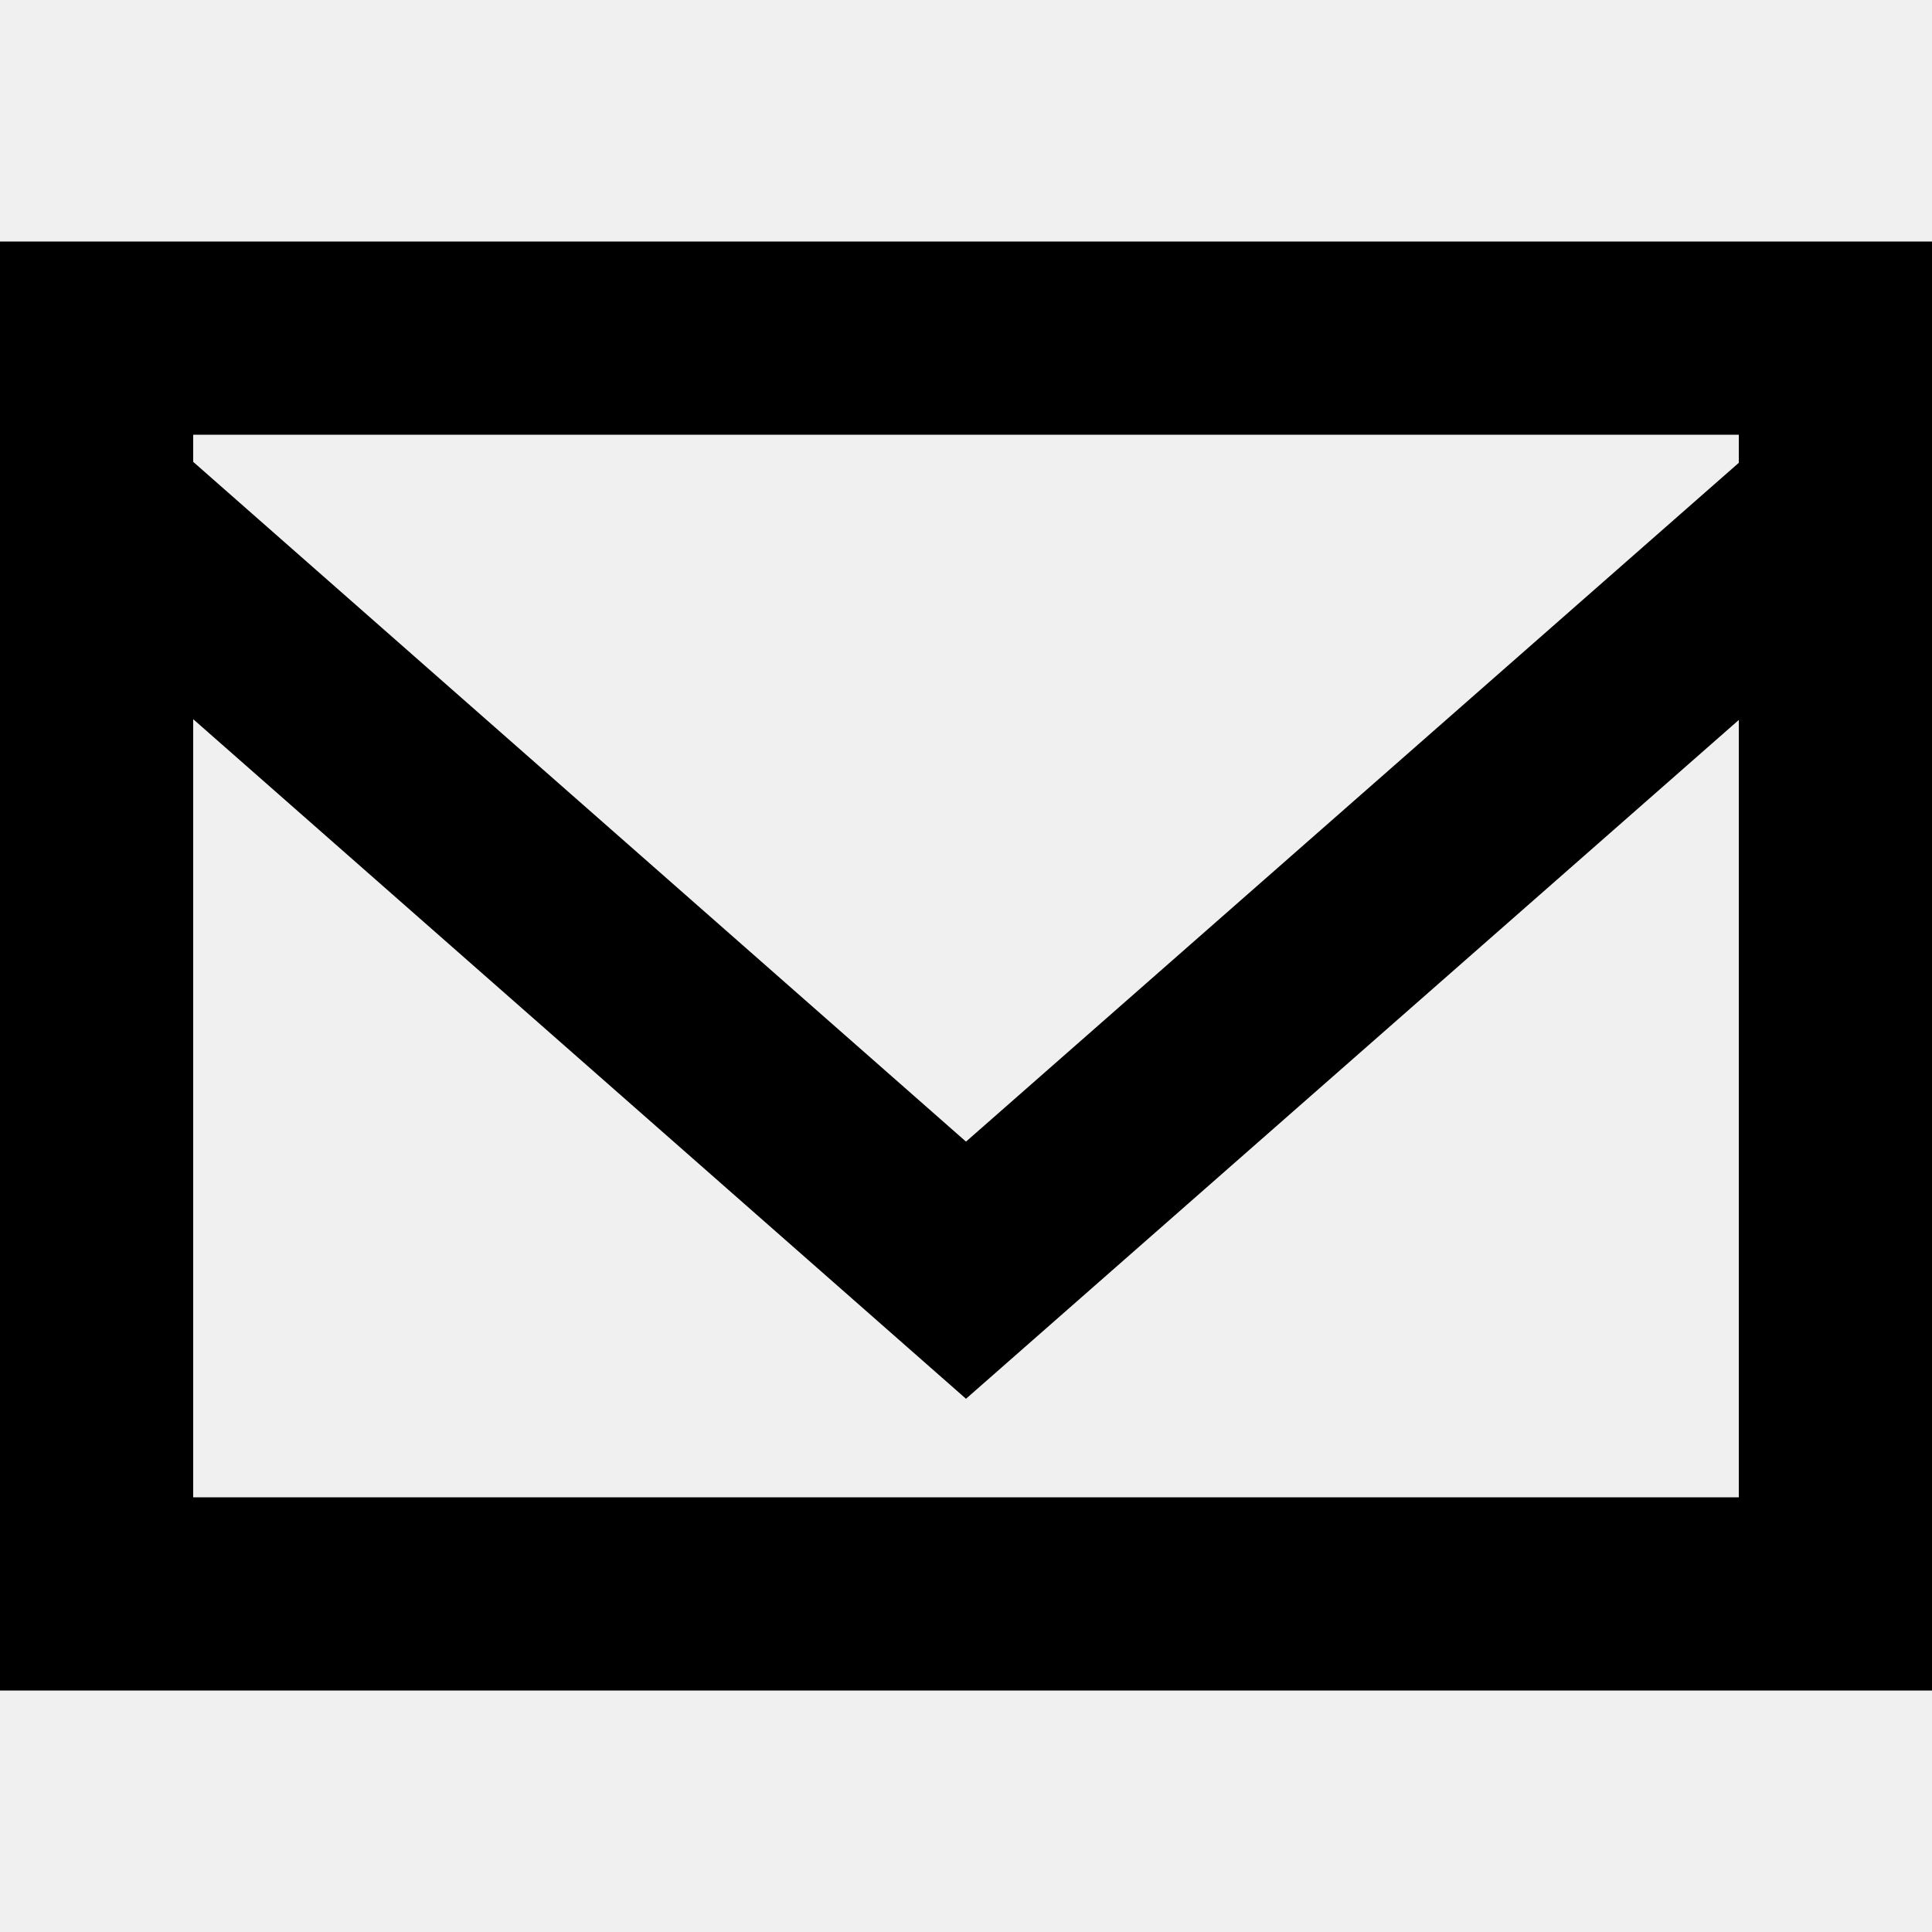
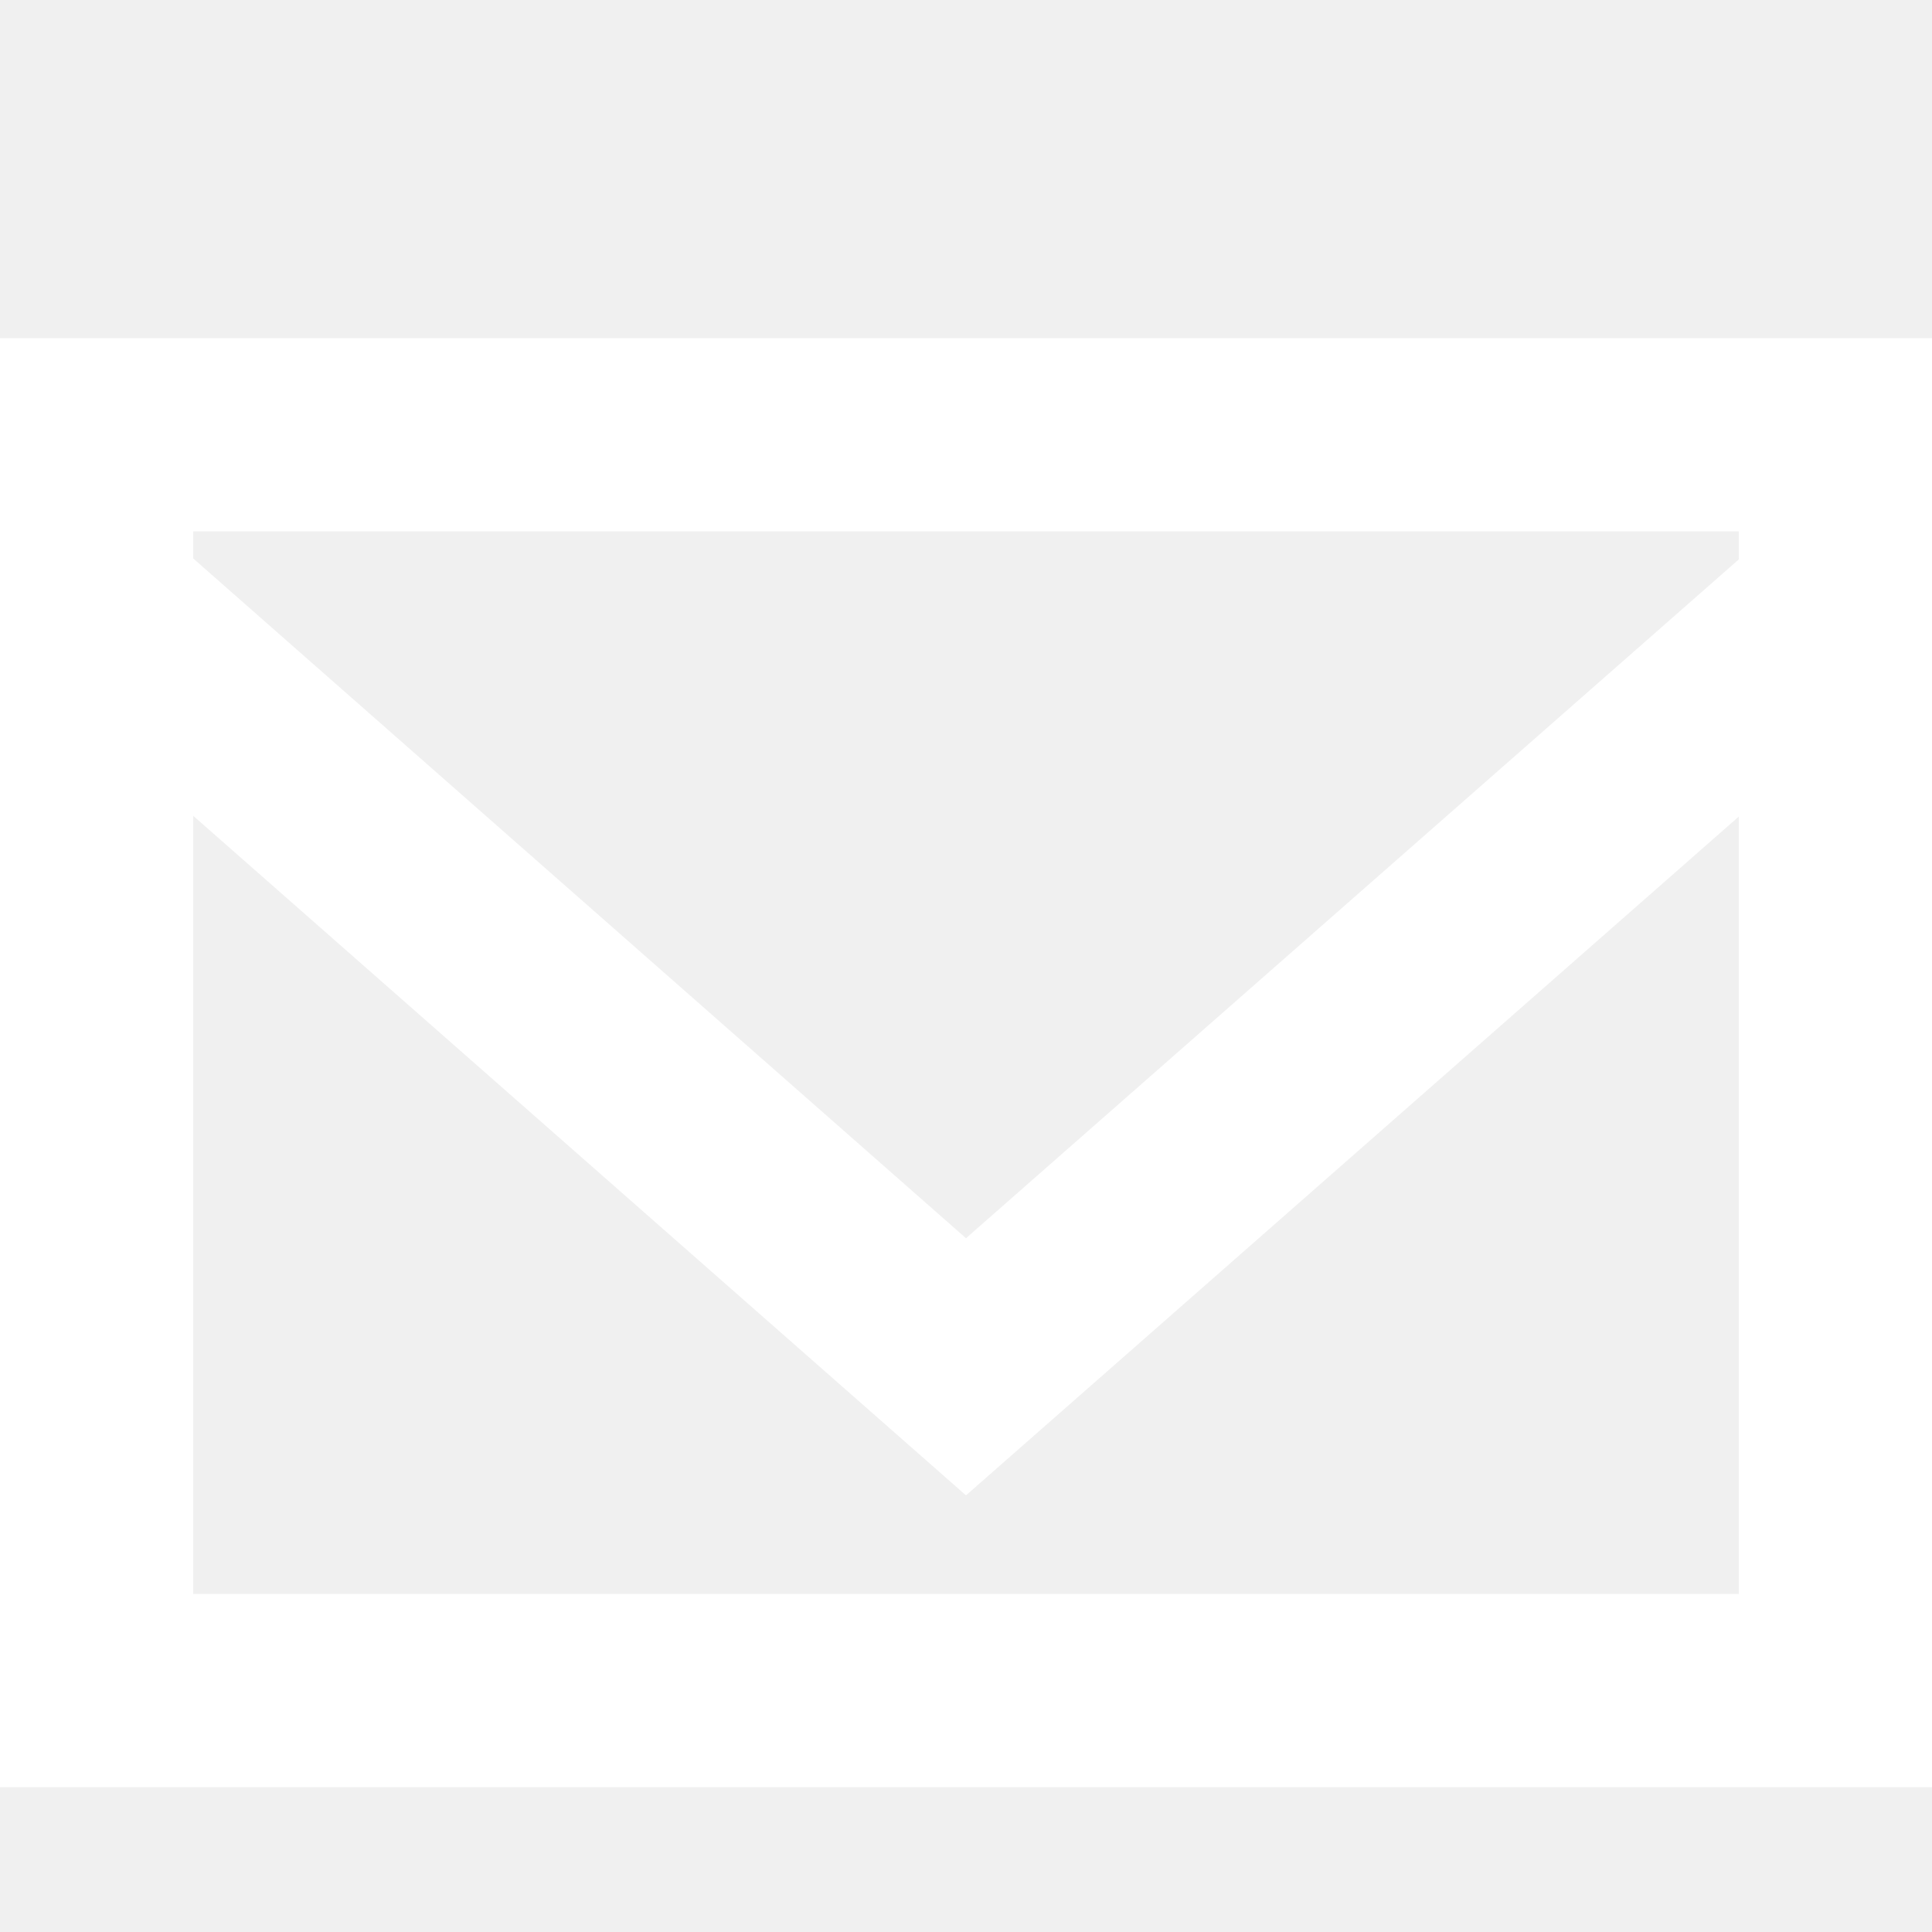
- <svg xmlns="http://www.w3.org/2000/svg" width="800px" height="800px" viewBox="0 -2.5 20 20" version="1.1">
+ <svg xmlns="http://www.w3.org/2000/svg" width="800px" height="800px" viewBox="0 -3.5 20 20" version="1.1">
  <defs>

</defs>
  <g id="Page-1" stroke="none" stroke-width="1" fill="none" fill-rule="evenodd">
-     <g id="Dribbble-Light-Preview" transform="translate(-300, -922)" fill="#000000">
+     <g id="Dribbble-Light-Preview" transform="translate(-300, -922)" fill="#ffffff">
      <g id="icons" transform="translate(56, 160)">
        <path d="M262,764.291 L254,771.318 L246,764.281 L246,764 L262,764 L262,764.291 Z M246,775 L246,766.945 L254,773.98 L262,766.953 L262,775 L246,775 Z M244,777 L264,777 L264,762 L244,762 L244,777 Z" id="email-[#1573]">

</path>
      </g>
    </g>
  </g>
</svg>
